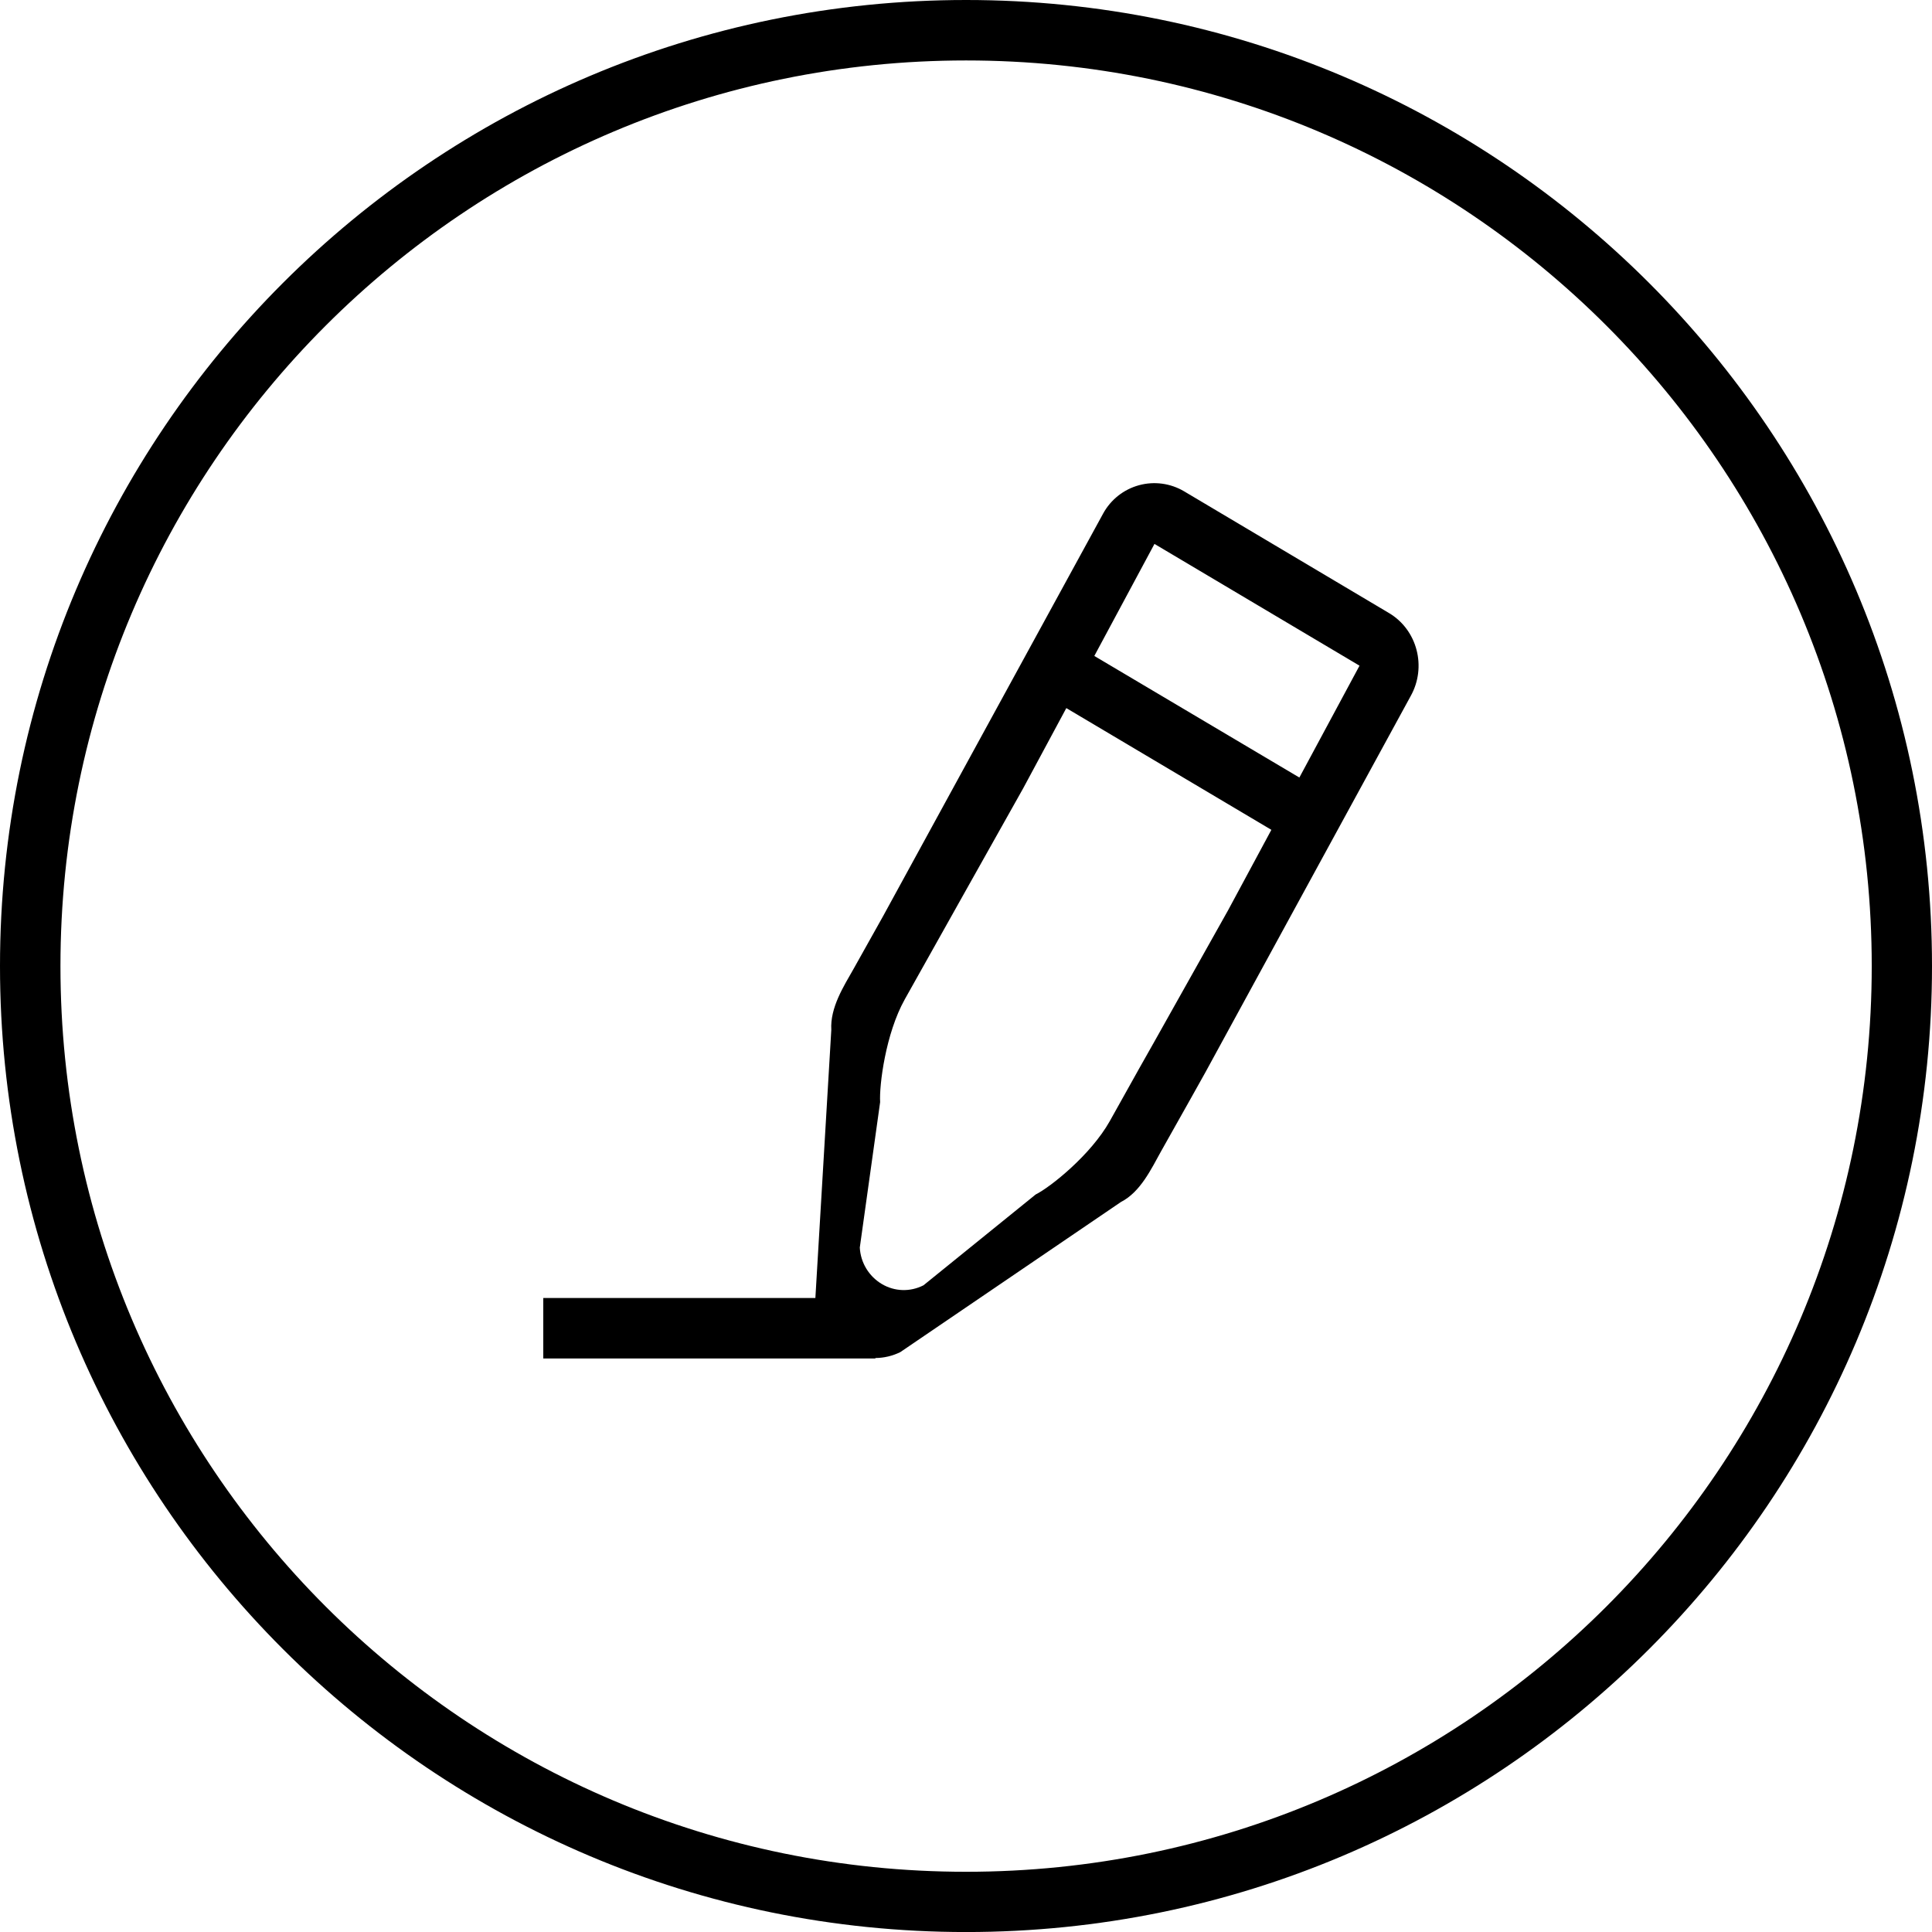
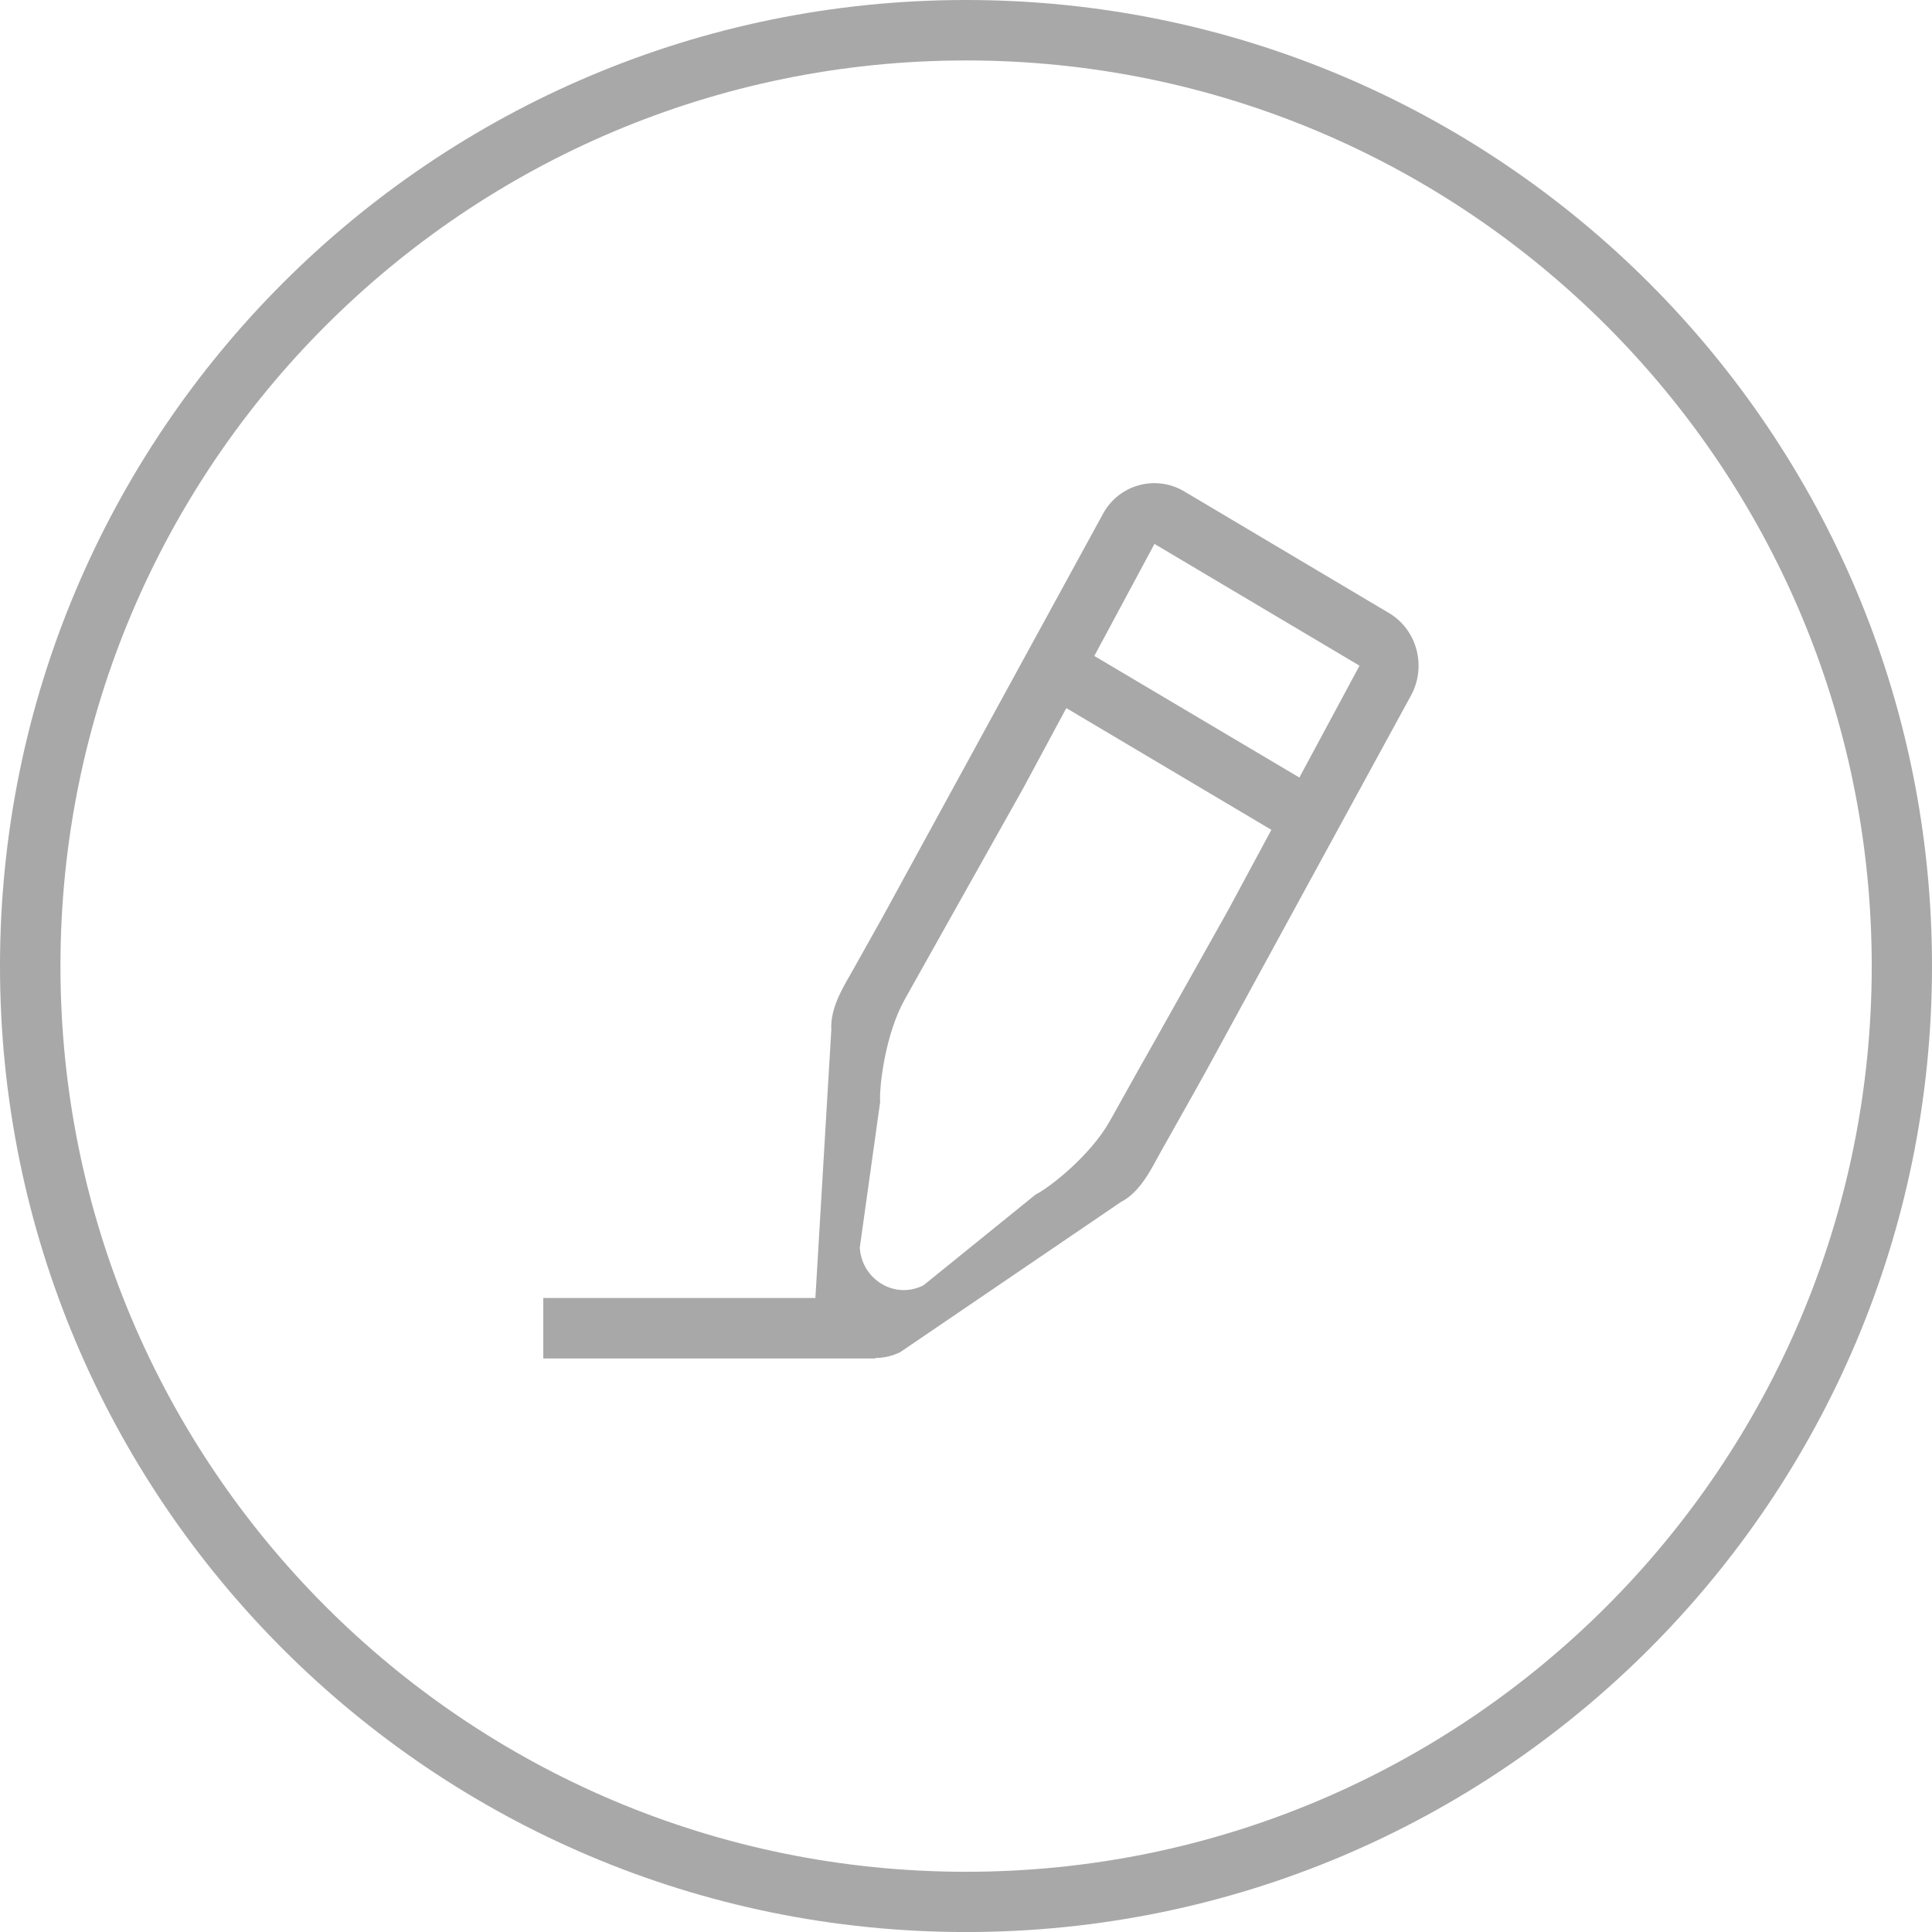
<svg xmlns="http://www.w3.org/2000/svg" width="51.199" height="51.199" viewBox="0 0 51.199 51.199">
-   <path d="M25.602 0C11.461 0 0 11.461 0 25.602 0 39.739 11.461 51.2 25.602 51.2c14.136 0 25.597-11.461 25.597-25.598C51.199 11.461 39.738 0 25.602 0zm0 49.603c-13.258 0-24-10.747-24-24.001 0-13.257 10.742-24 24-24 13.253 0 24 10.742 24 24 0 13.253-10.747 24.001-24 24.001zm0 0" />
-   <path d="M36.809 16.246l-5.43-3.226a1.546 1.546 0 0 0-2.145.589l-5.833 10.672-.781 1.395c-.258.457-.625 1.023-.59 1.617l-.422 7.105h-7.211V36h8.801v-.012a1.51 1.51 0 0 0 .66-.156l5.848-3.979c.516-.263.805-.879 1.059-1.336l.785-1.396.391-.699 5.441-9.973c.434-.773.177-1.758-.573-2.203zm-6.223 11.367l-.395.699s-.277.5-.781 1.398-1.574 1.75-1.965 1.945l-2.972 2.406c-.352.18-.766.168-1.106-.035a1.198 1.198 0 0 1-.582-.965l.539-3.855c-.027-.445.145-1.815.653-2.723l1.566-2.793 1.57-2.796 1.145-2.129 5.434 3.226-1.148 2.133-1.958 3.489zm3.848-7.008L29 17.383l1.594-2.969 5.434 3.227-1.594 2.964zm0 0" />
+   <g fill="#a8a8a8">
+     <path d="M25.602 0C11.461 0 0 11.461 0 25.602 0 39.739 11.461 51.2 25.602 51.2c14.136 0 25.597-11.461 25.597-25.598C51.199 11.461 39.738 0 25.602 0zm0 49.603c-13.258 0-24-10.747-24-24.001 0-13.257 10.742-24 24-24 13.253 0 24 10.742 24 24 0 13.253-10.747 24.001-24 24.001zm0 0" />
+     <path d="M36.809 16.246l-5.43-3.226a1.546 1.546 0 0 0-2.145.589l-5.833 10.672-.781 1.395c-.258.457-.625 1.023-.59 1.617l-.422 7.105h-7.211V36h8.801v-.012a1.51 1.51 0 0 0 .66-.156l5.848-3.979c.516-.263.805-.879 1.059-1.336l.785-1.396.391-.699 5.441-9.973c.434-.773.177-1.758-.573-2.203zm-6.223 11.367l-.395.699s-.277.5-.781 1.398-1.574 1.75-1.965 1.945l-2.972 2.406c-.352.18-.766.168-1.106-.035a1.198 1.198 0 0 1-.582-.965l.539-3.855c-.027-.445.145-1.815.653-2.723l1.566-2.793 1.57-2.796 1.145-2.129 5.434 3.226-1.148 2.133-1.958 3.489zm3.848-7.008L29 17.383l1.594-2.969 5.434 3.227-1.594 2.964zm0 0" />
+   </g>
</svg>
